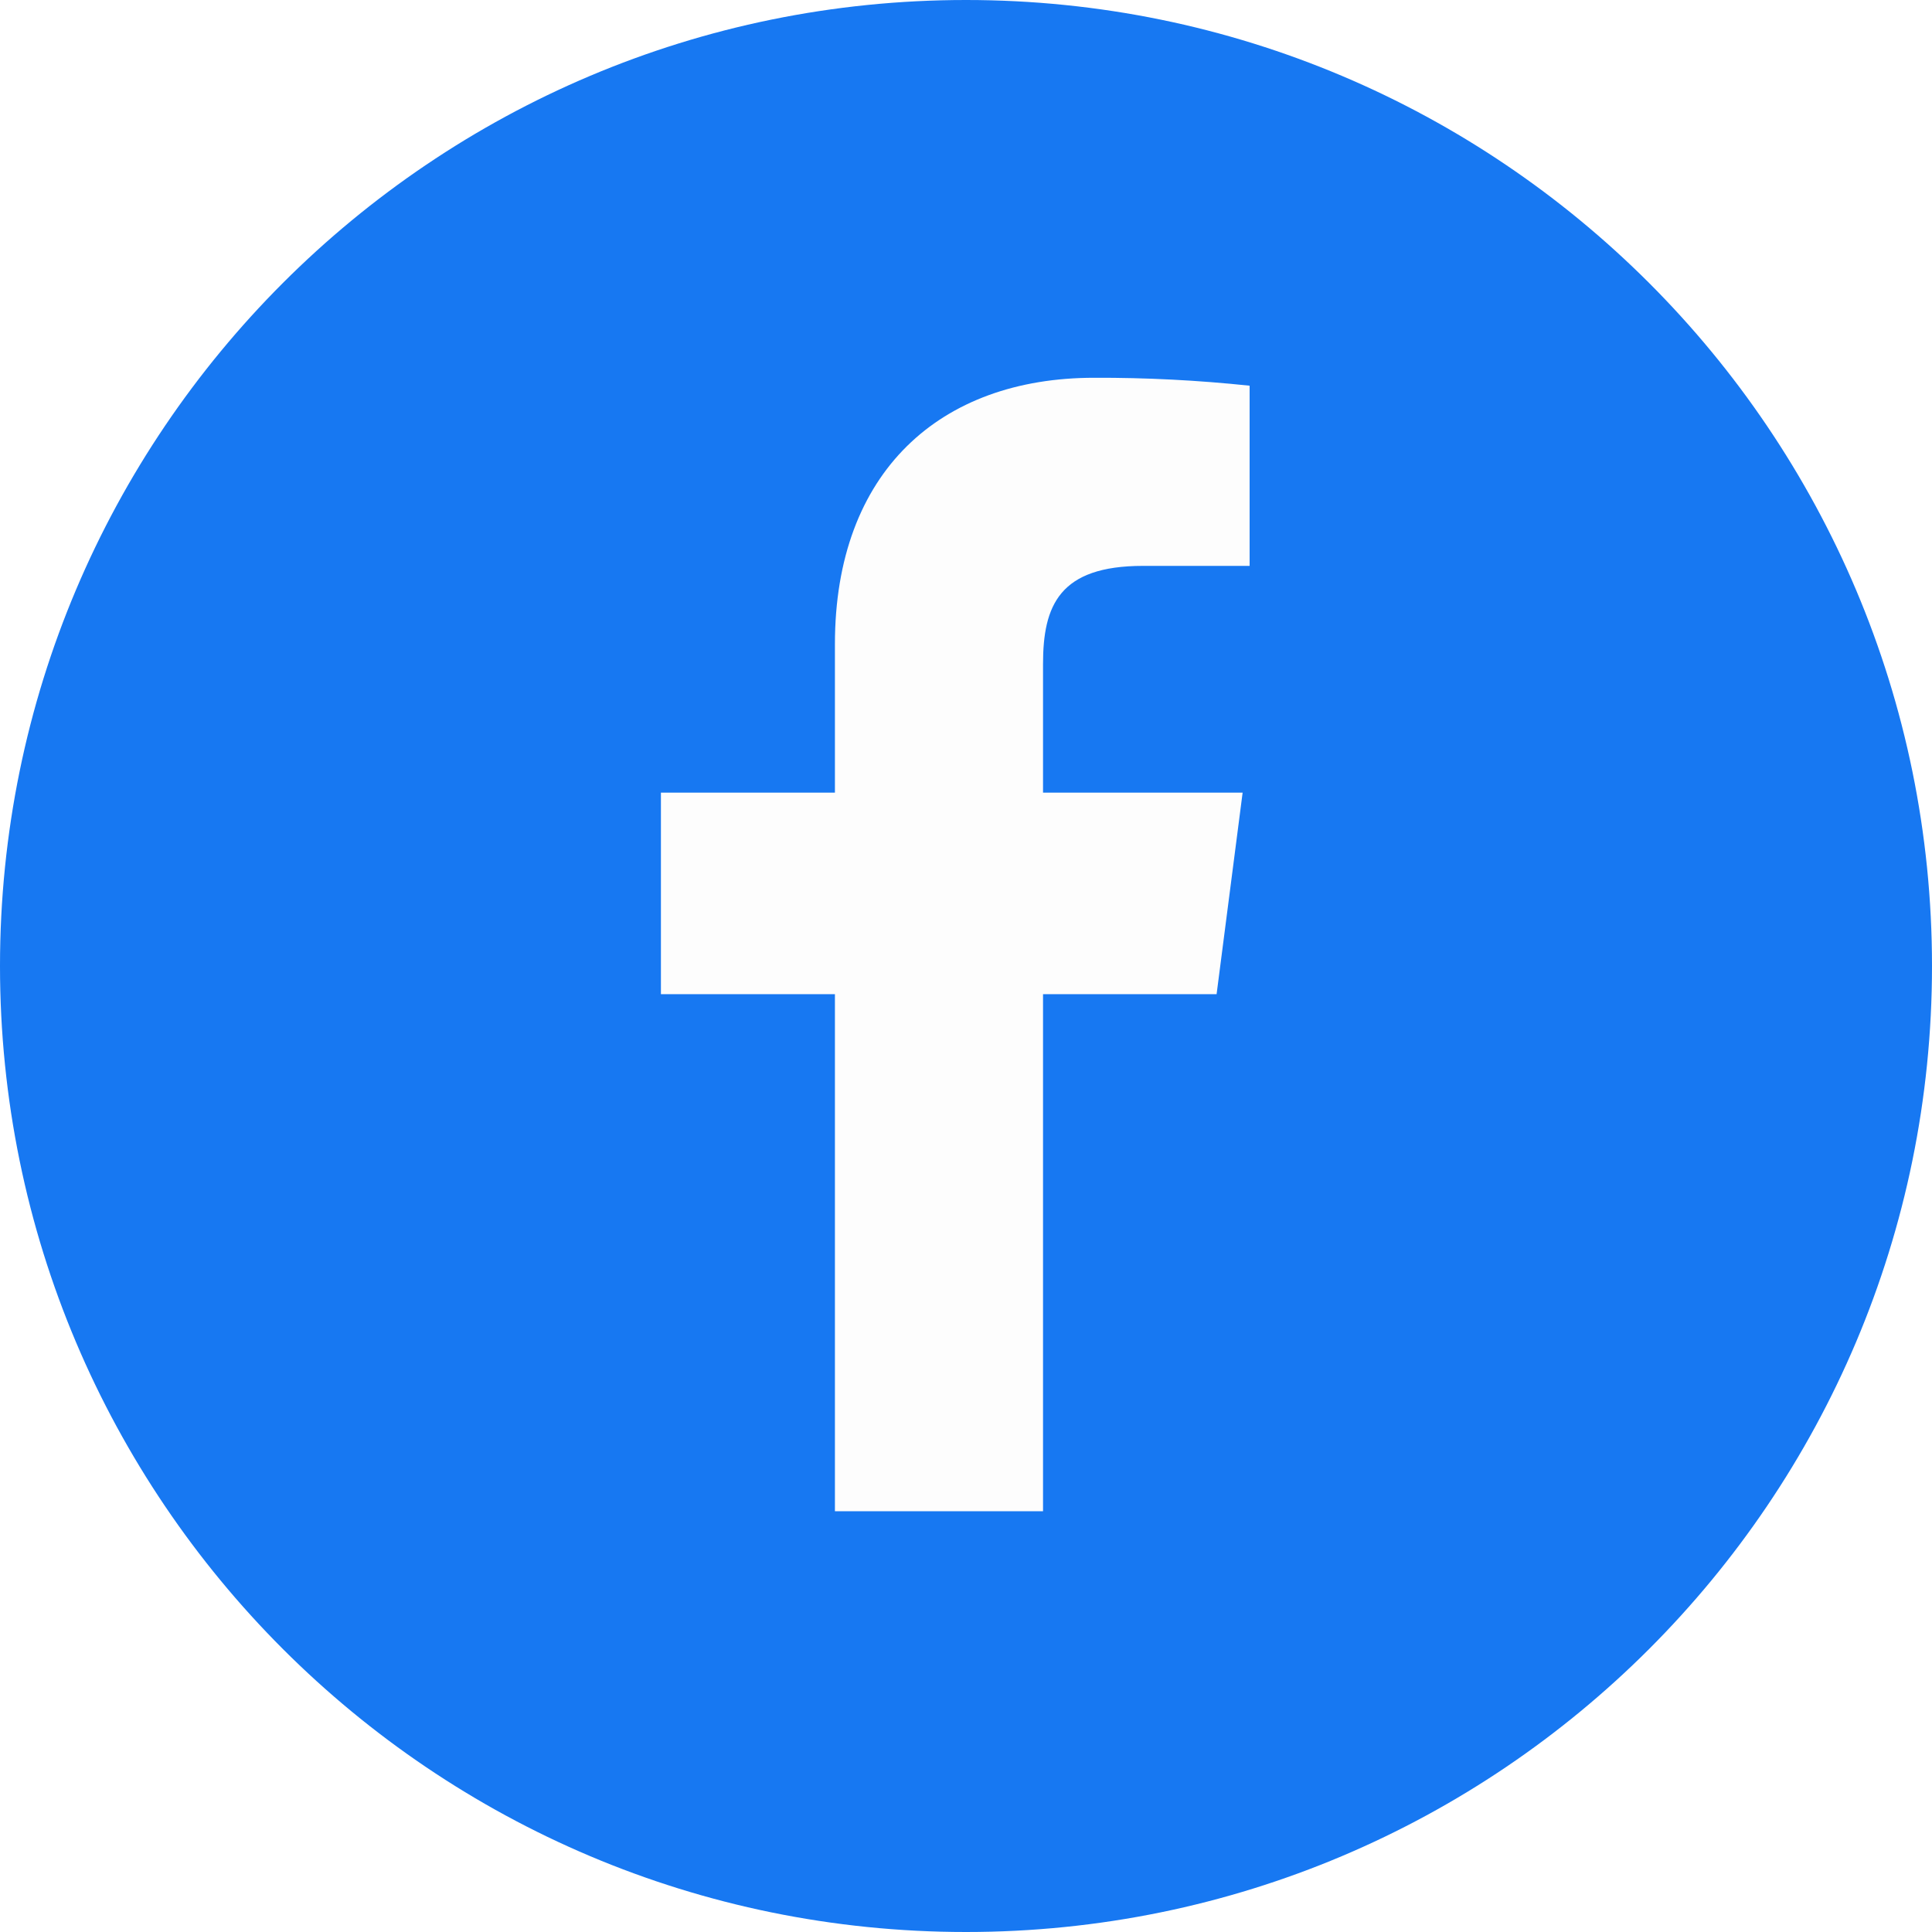
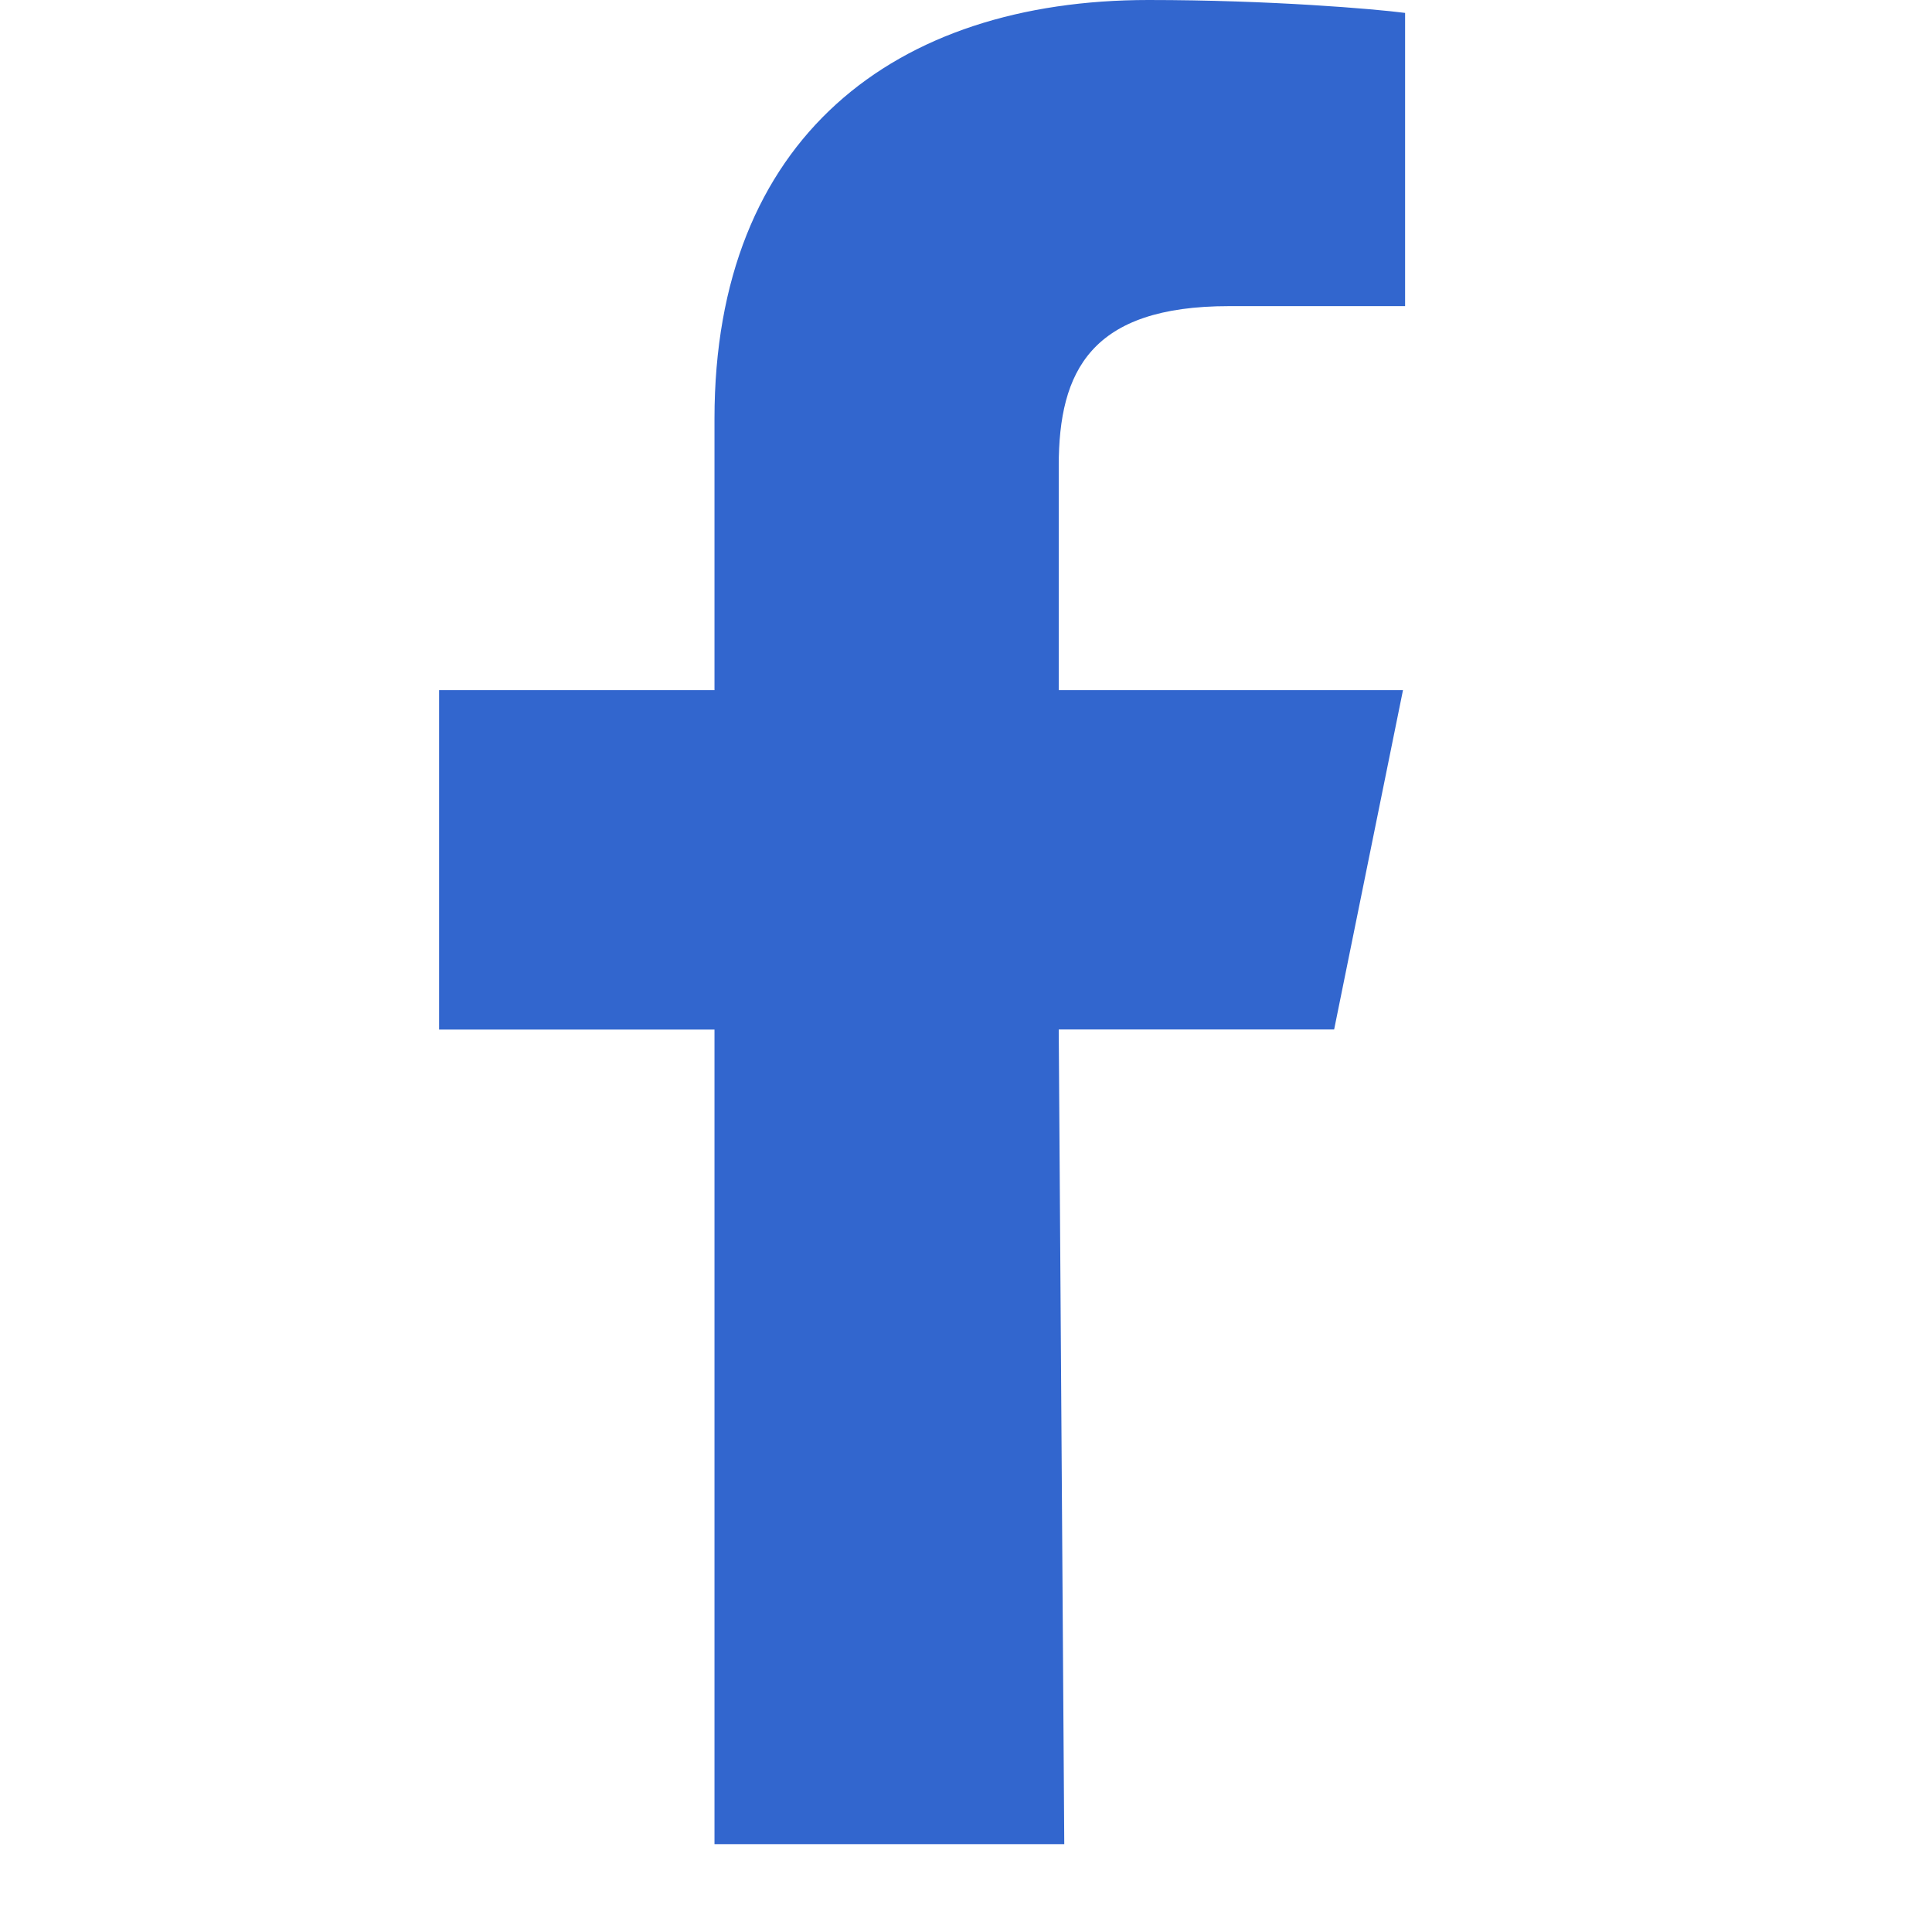
- <svg xmlns="http://www.w3.org/2000/svg" width="193" height="193" id="facebook">
-   <g transform="translate(-136 -677)">
-     <rect width="193" height="193" fill="#1778f2" rx="96.5" transform="translate(136 677)" />
-     <path fill="#fdfdfd" d="M240.195 827.969v-51.655h17.339l2.6-20.131h-19.939V743.33c0-5.828 1.619-9.8 9.977-9.8h10.66v-18a142.87 142.87 0 0 0-15.534-.792c-15.37 0-25.892 9.381-25.892 26.61v14.835h-17.383v20.131h17.383v51.655h20.789Z" />
-   </g>
+ <svg xmlns="http://www.w3.org/2000/svg" width="22" height="22" viewBox="0 0 22 22" fill="none">
+   <path fill-rule="evenodd" clip-rule="evenodd" d="M8.136 21V11.724H5V7.859H8.136V4.767C8.136 1.572 10.187 0 13.078 0C14.462 0 15.653 0.102 16 0.147V3.486H13.995C12.423 3.486 12.056 4.224 12.056 5.305V7.859H15.976L15.192 11.723H12.056L12.119 21" fill="#3266CE" />
</svg>
